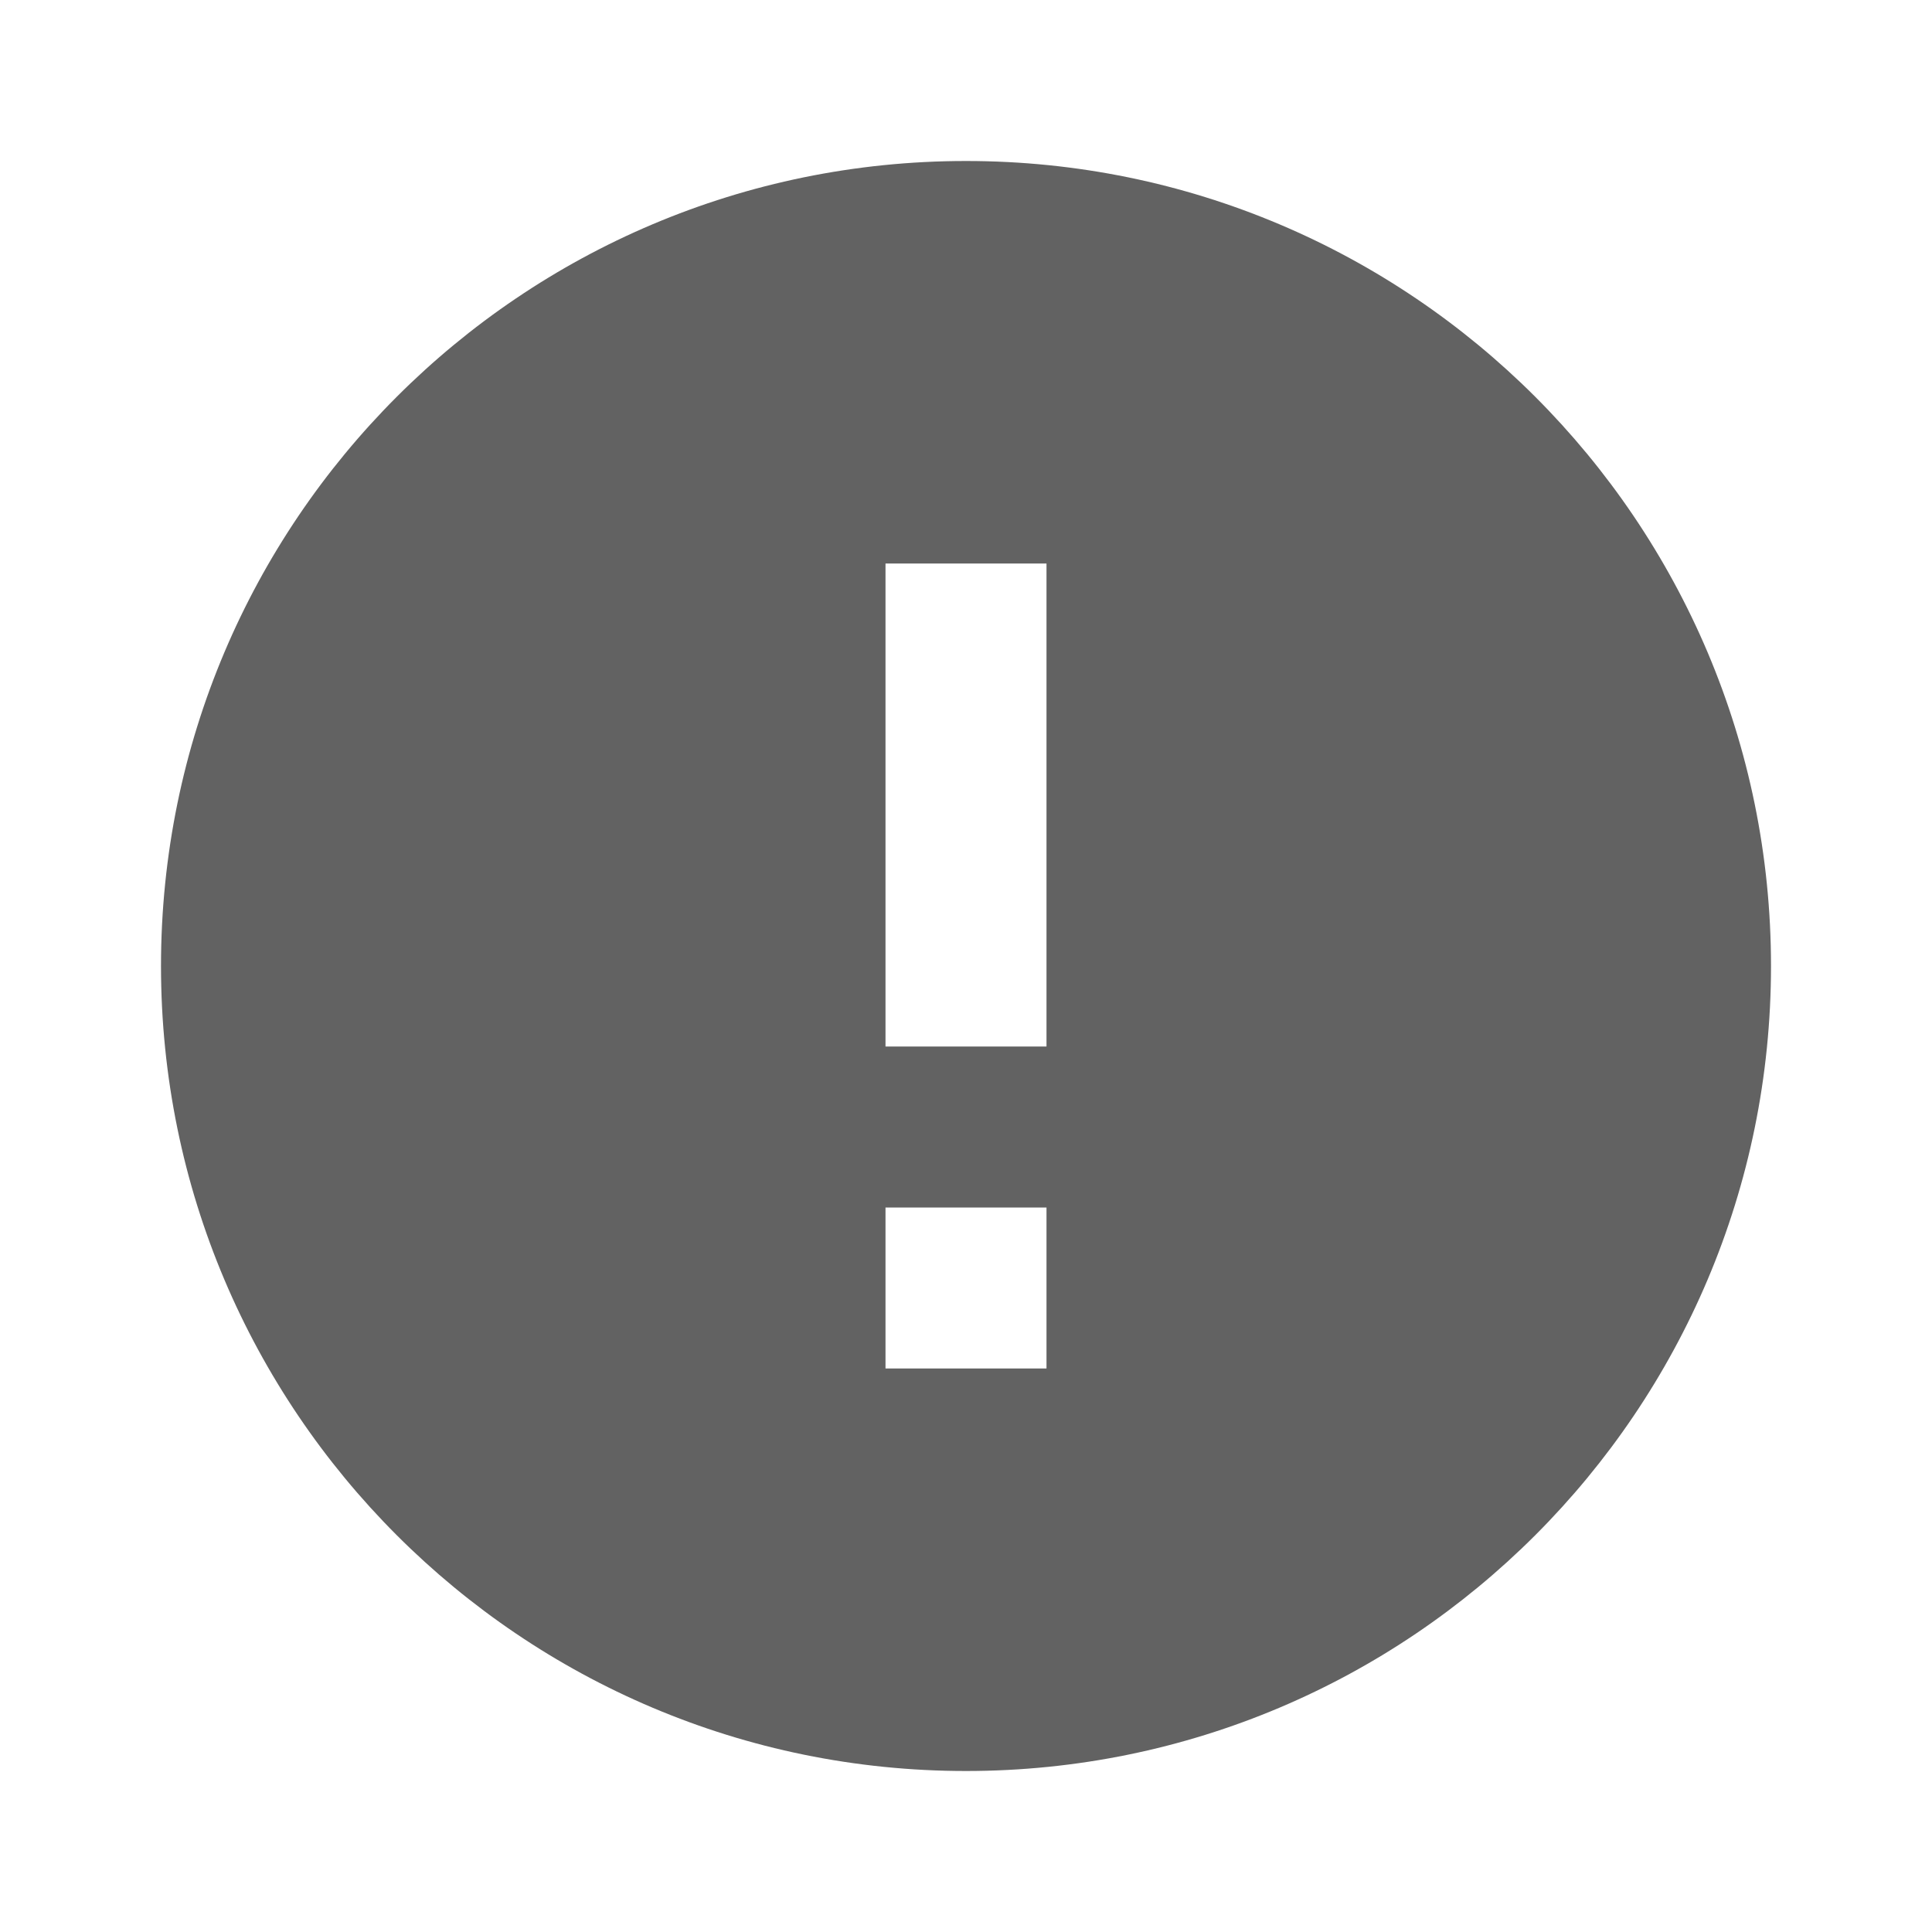
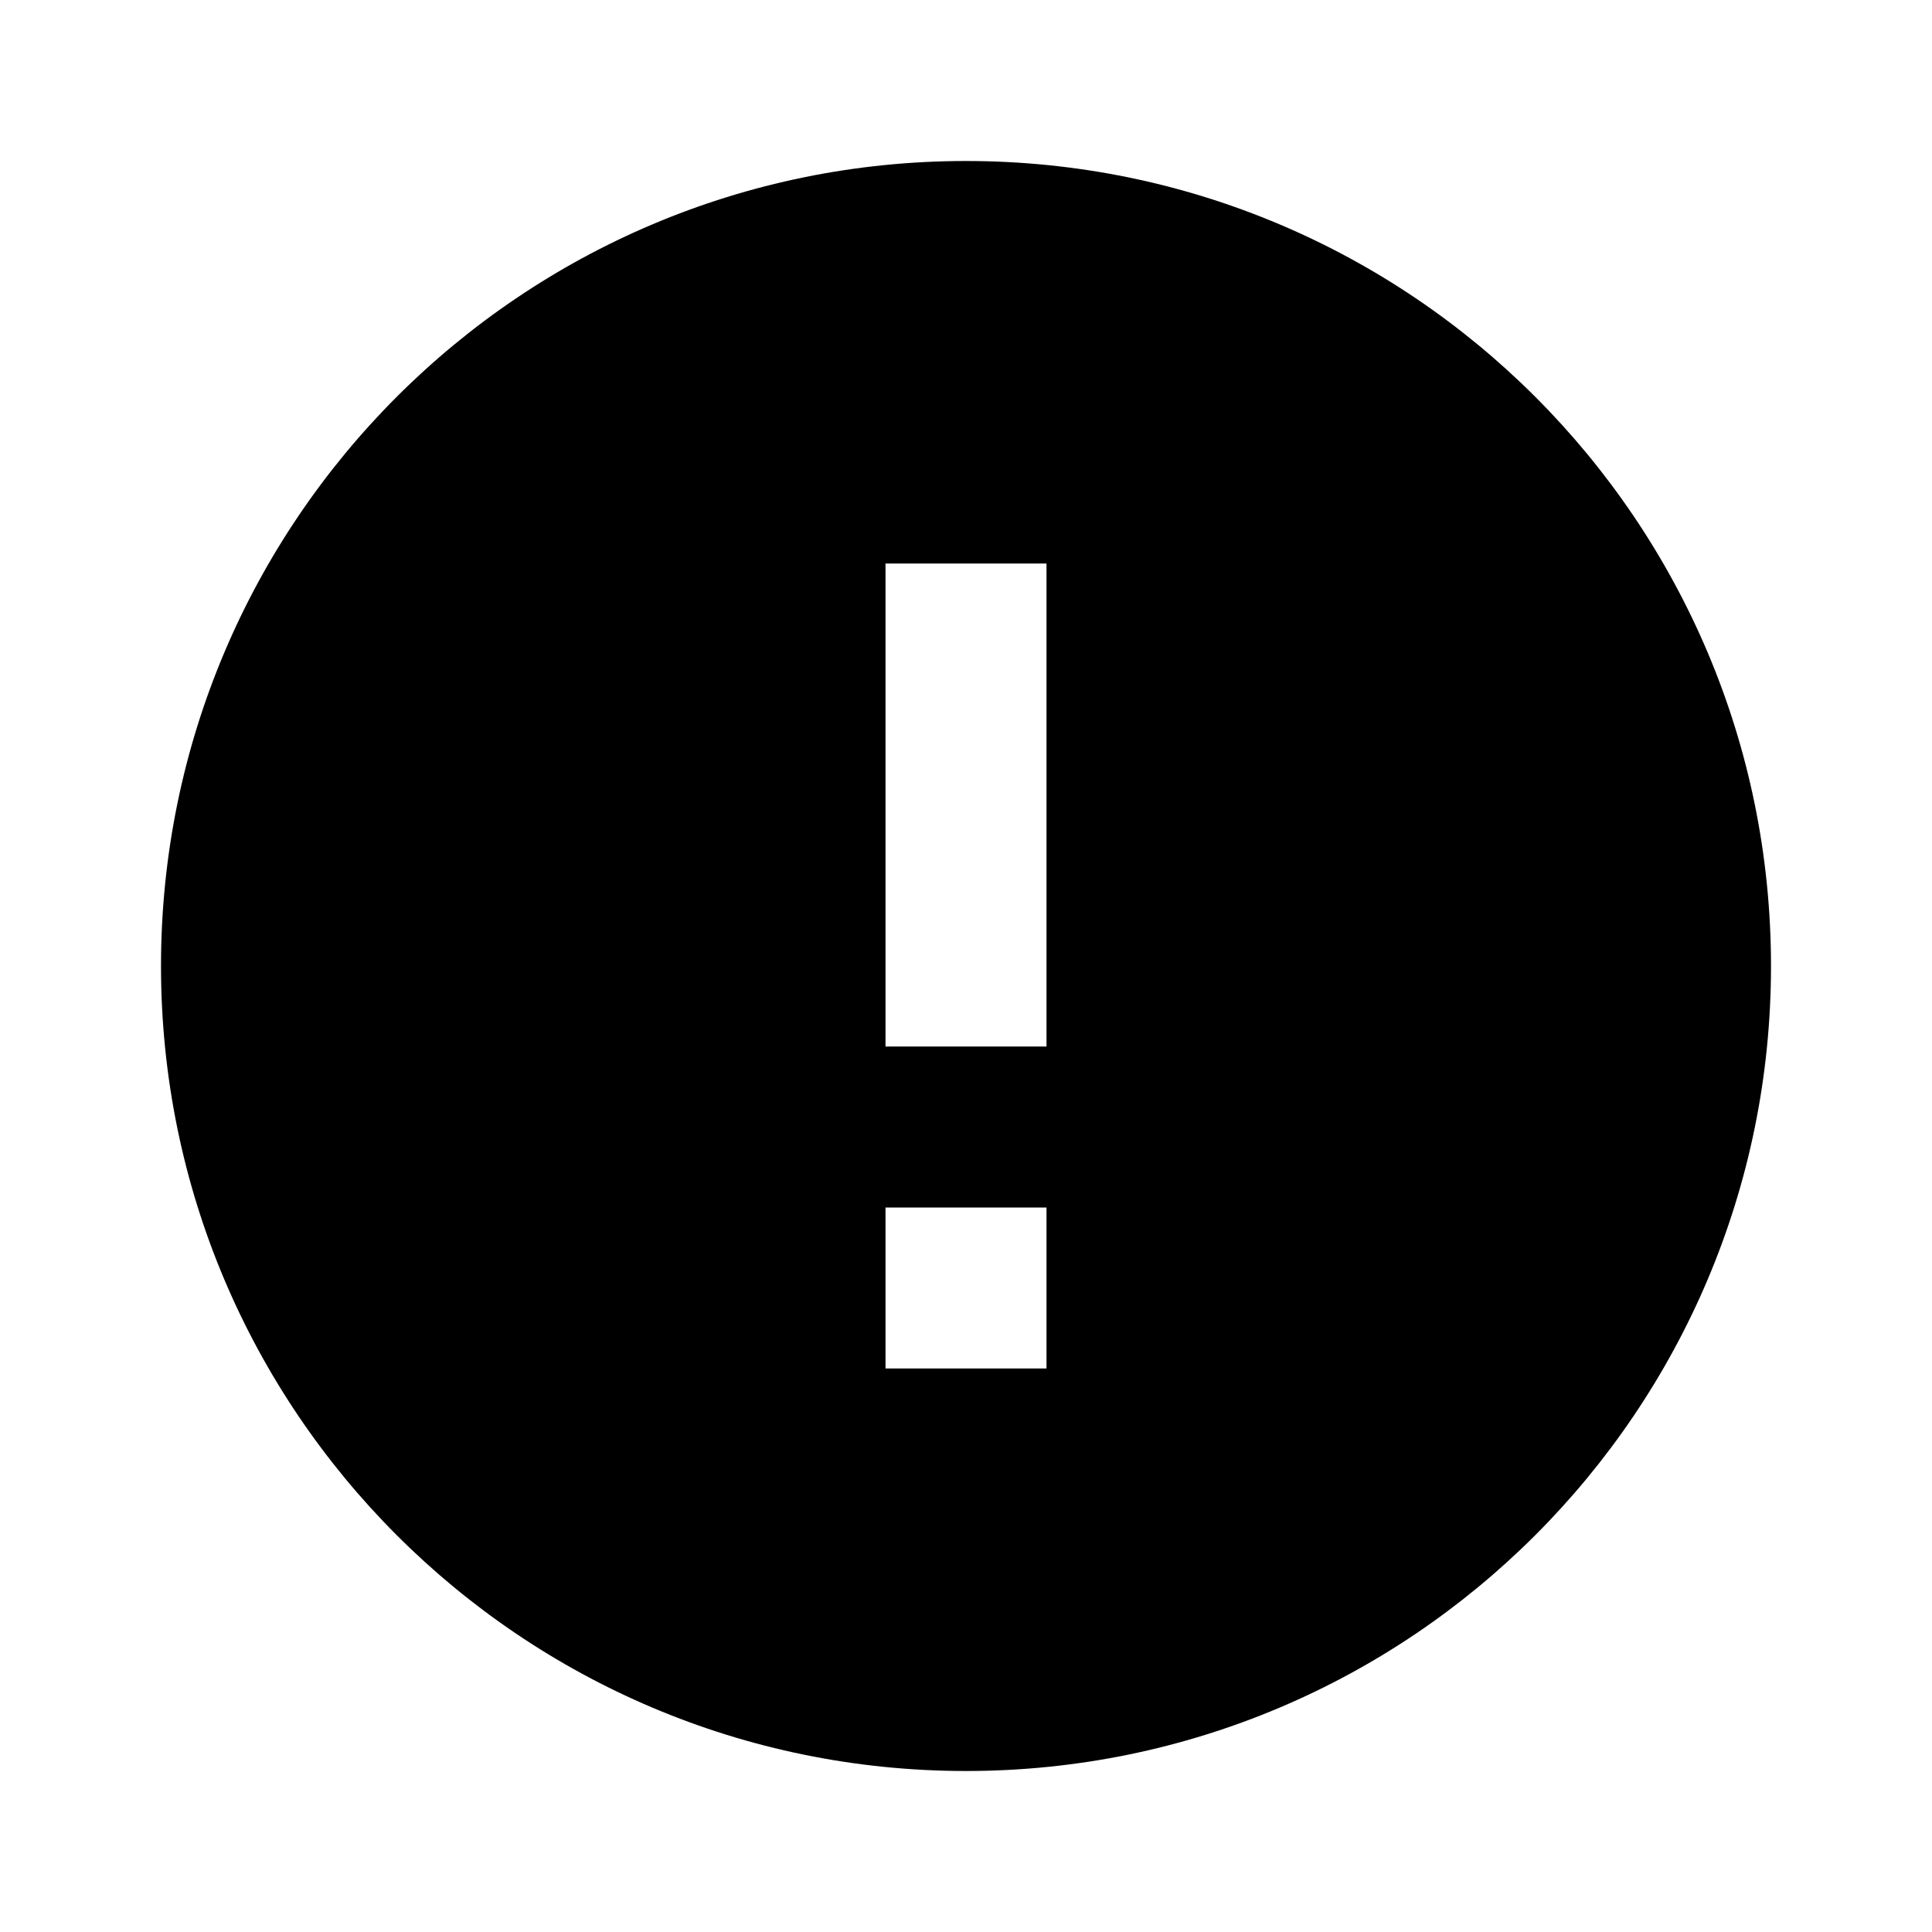
- <svg xmlns="http://www.w3.org/2000/svg" viewBox="0 0 24 24" fill="none">
-   <path d="M12 22C6.477 22 2 17.523 2 12C2 6.477 6.477 2 12 2C17.523 2 22 6.477 22 12C22 17.523 17.523 22 12 22ZM11 15V17H13V15H11ZM11 7V13H13V7H11Z" fill="#626262" />
+ <svg xmlns="http://www.w3.org/2000/svg" viewBox="0 0 24 24">
+   <path d="M12 22C6.477 22 2 17.523 2 12C2 6.477 6.477 2 12 2C17.523 2 22 6.477 22 12C22 17.523 17.523 22 12 22ZM11 15V17H13V15H11ZM11 7V13H13V7H11Z" />
</svg>
